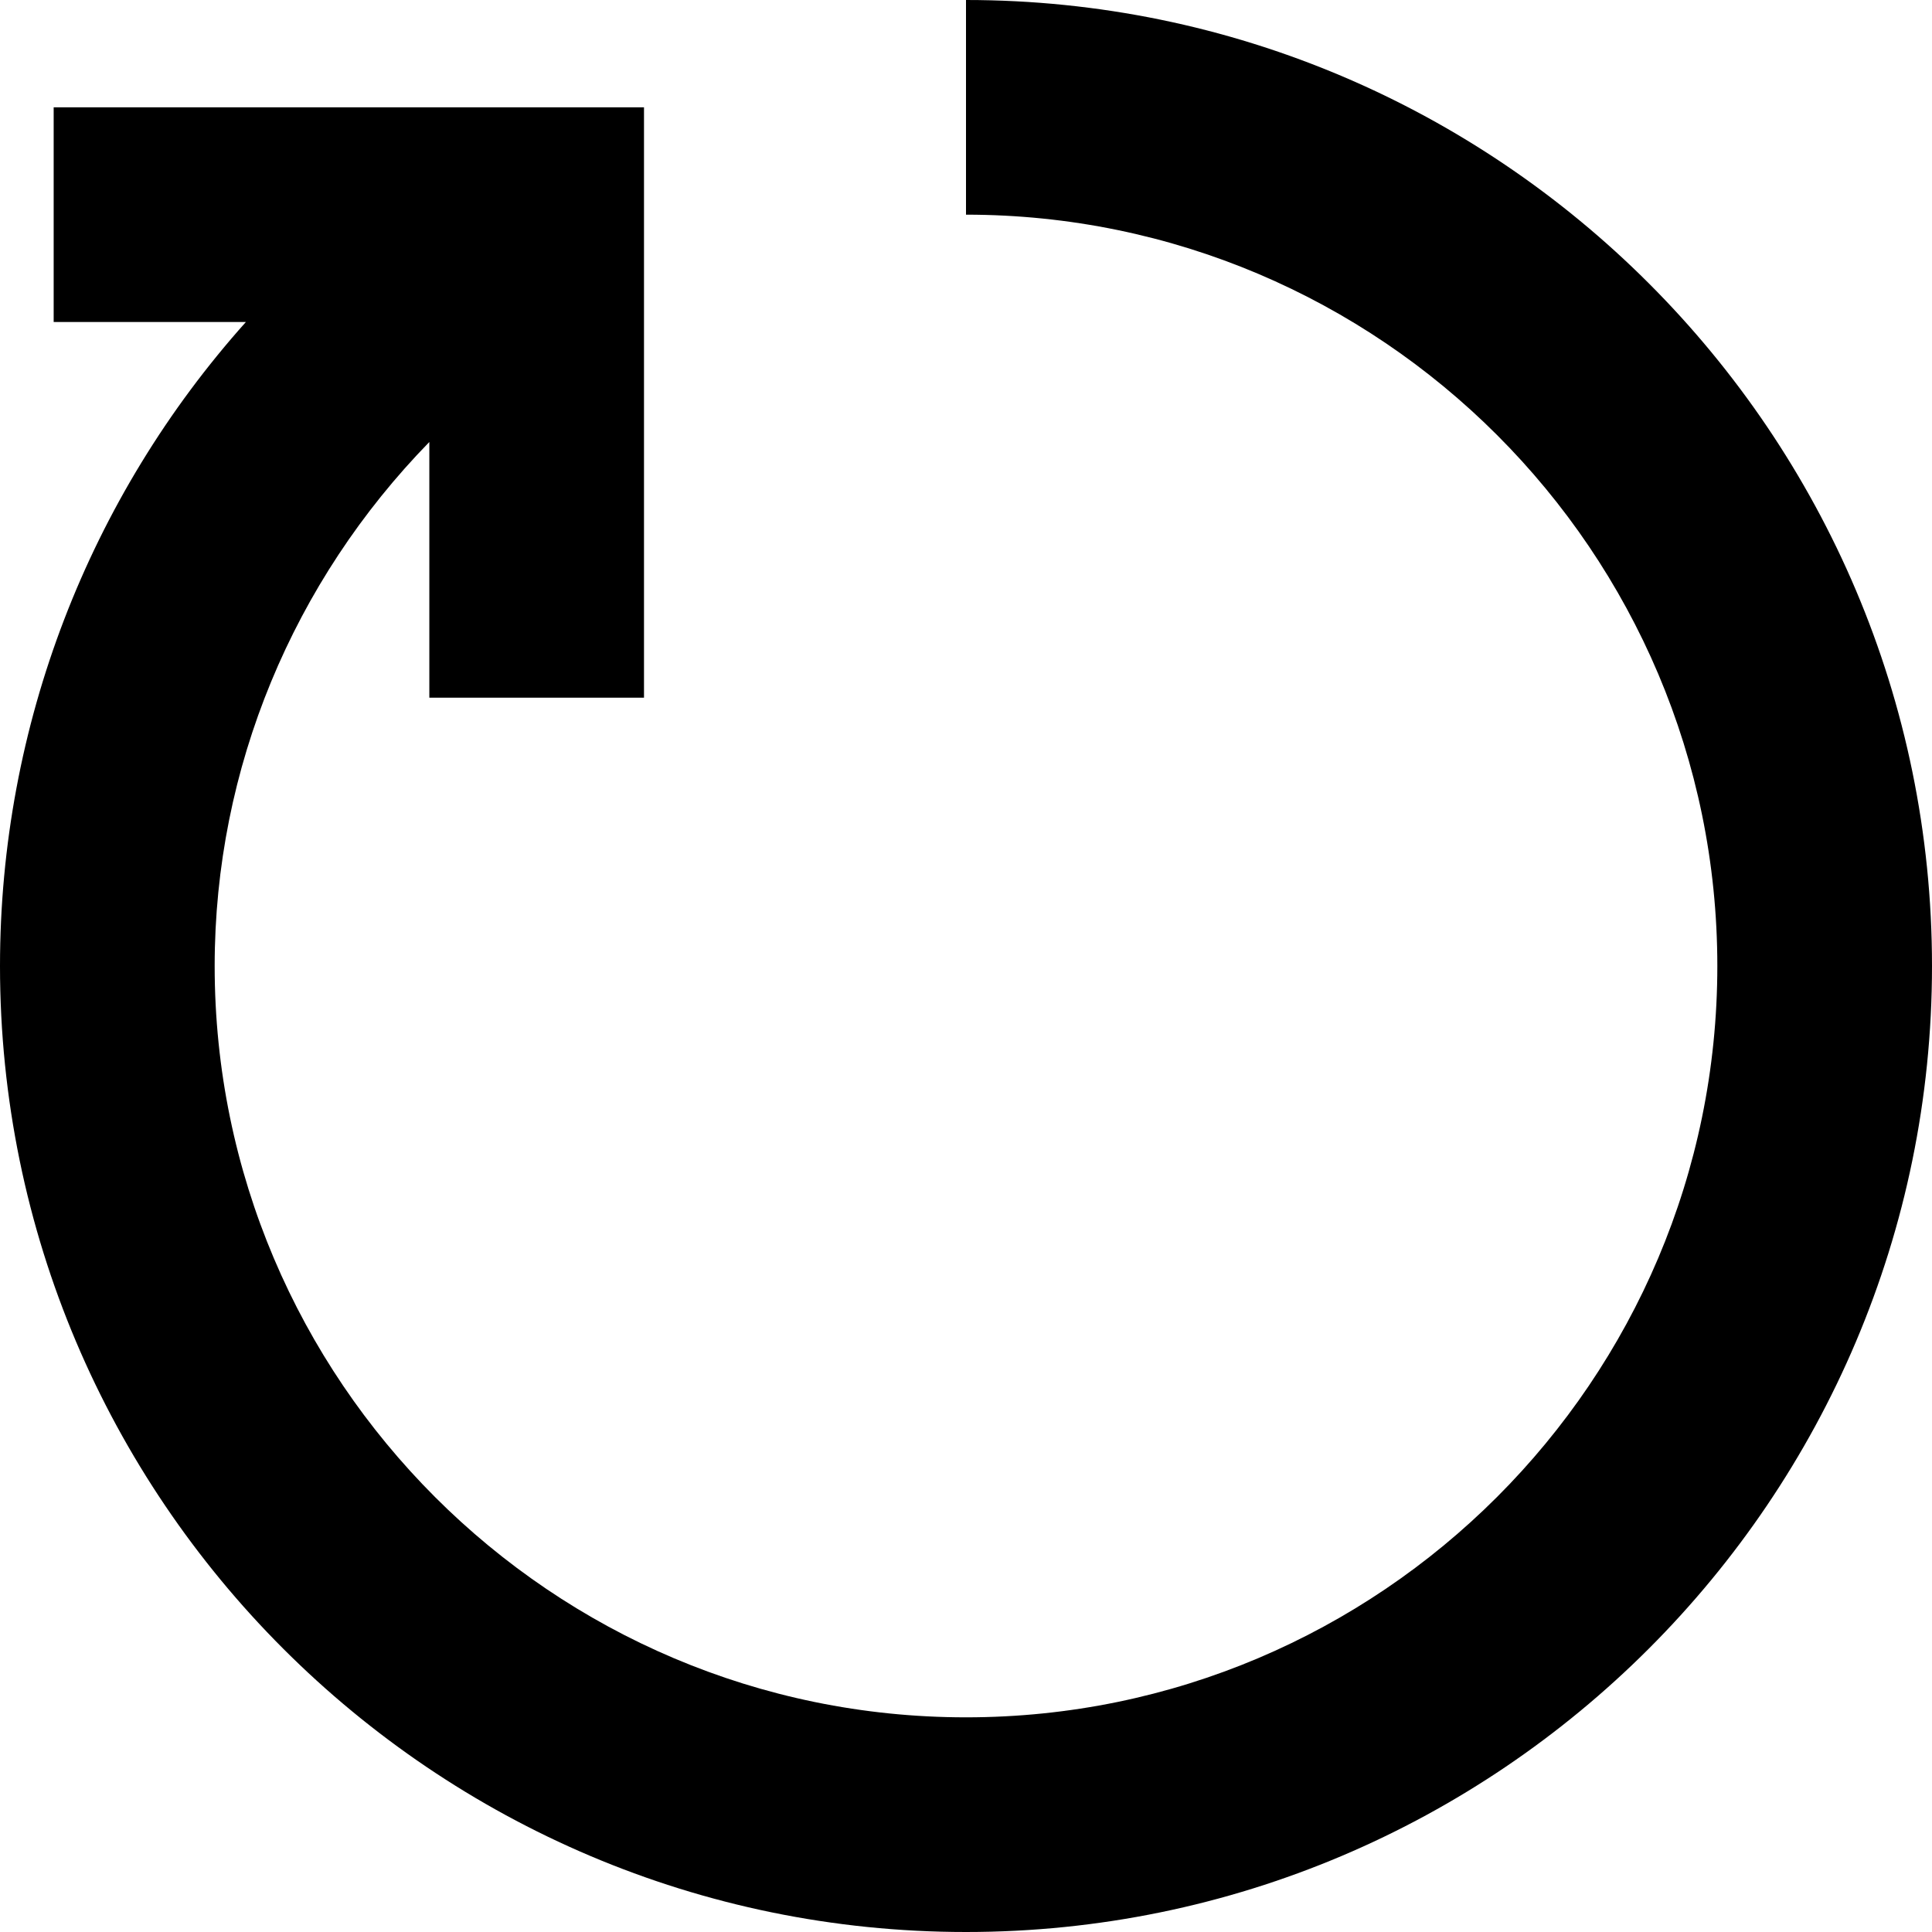
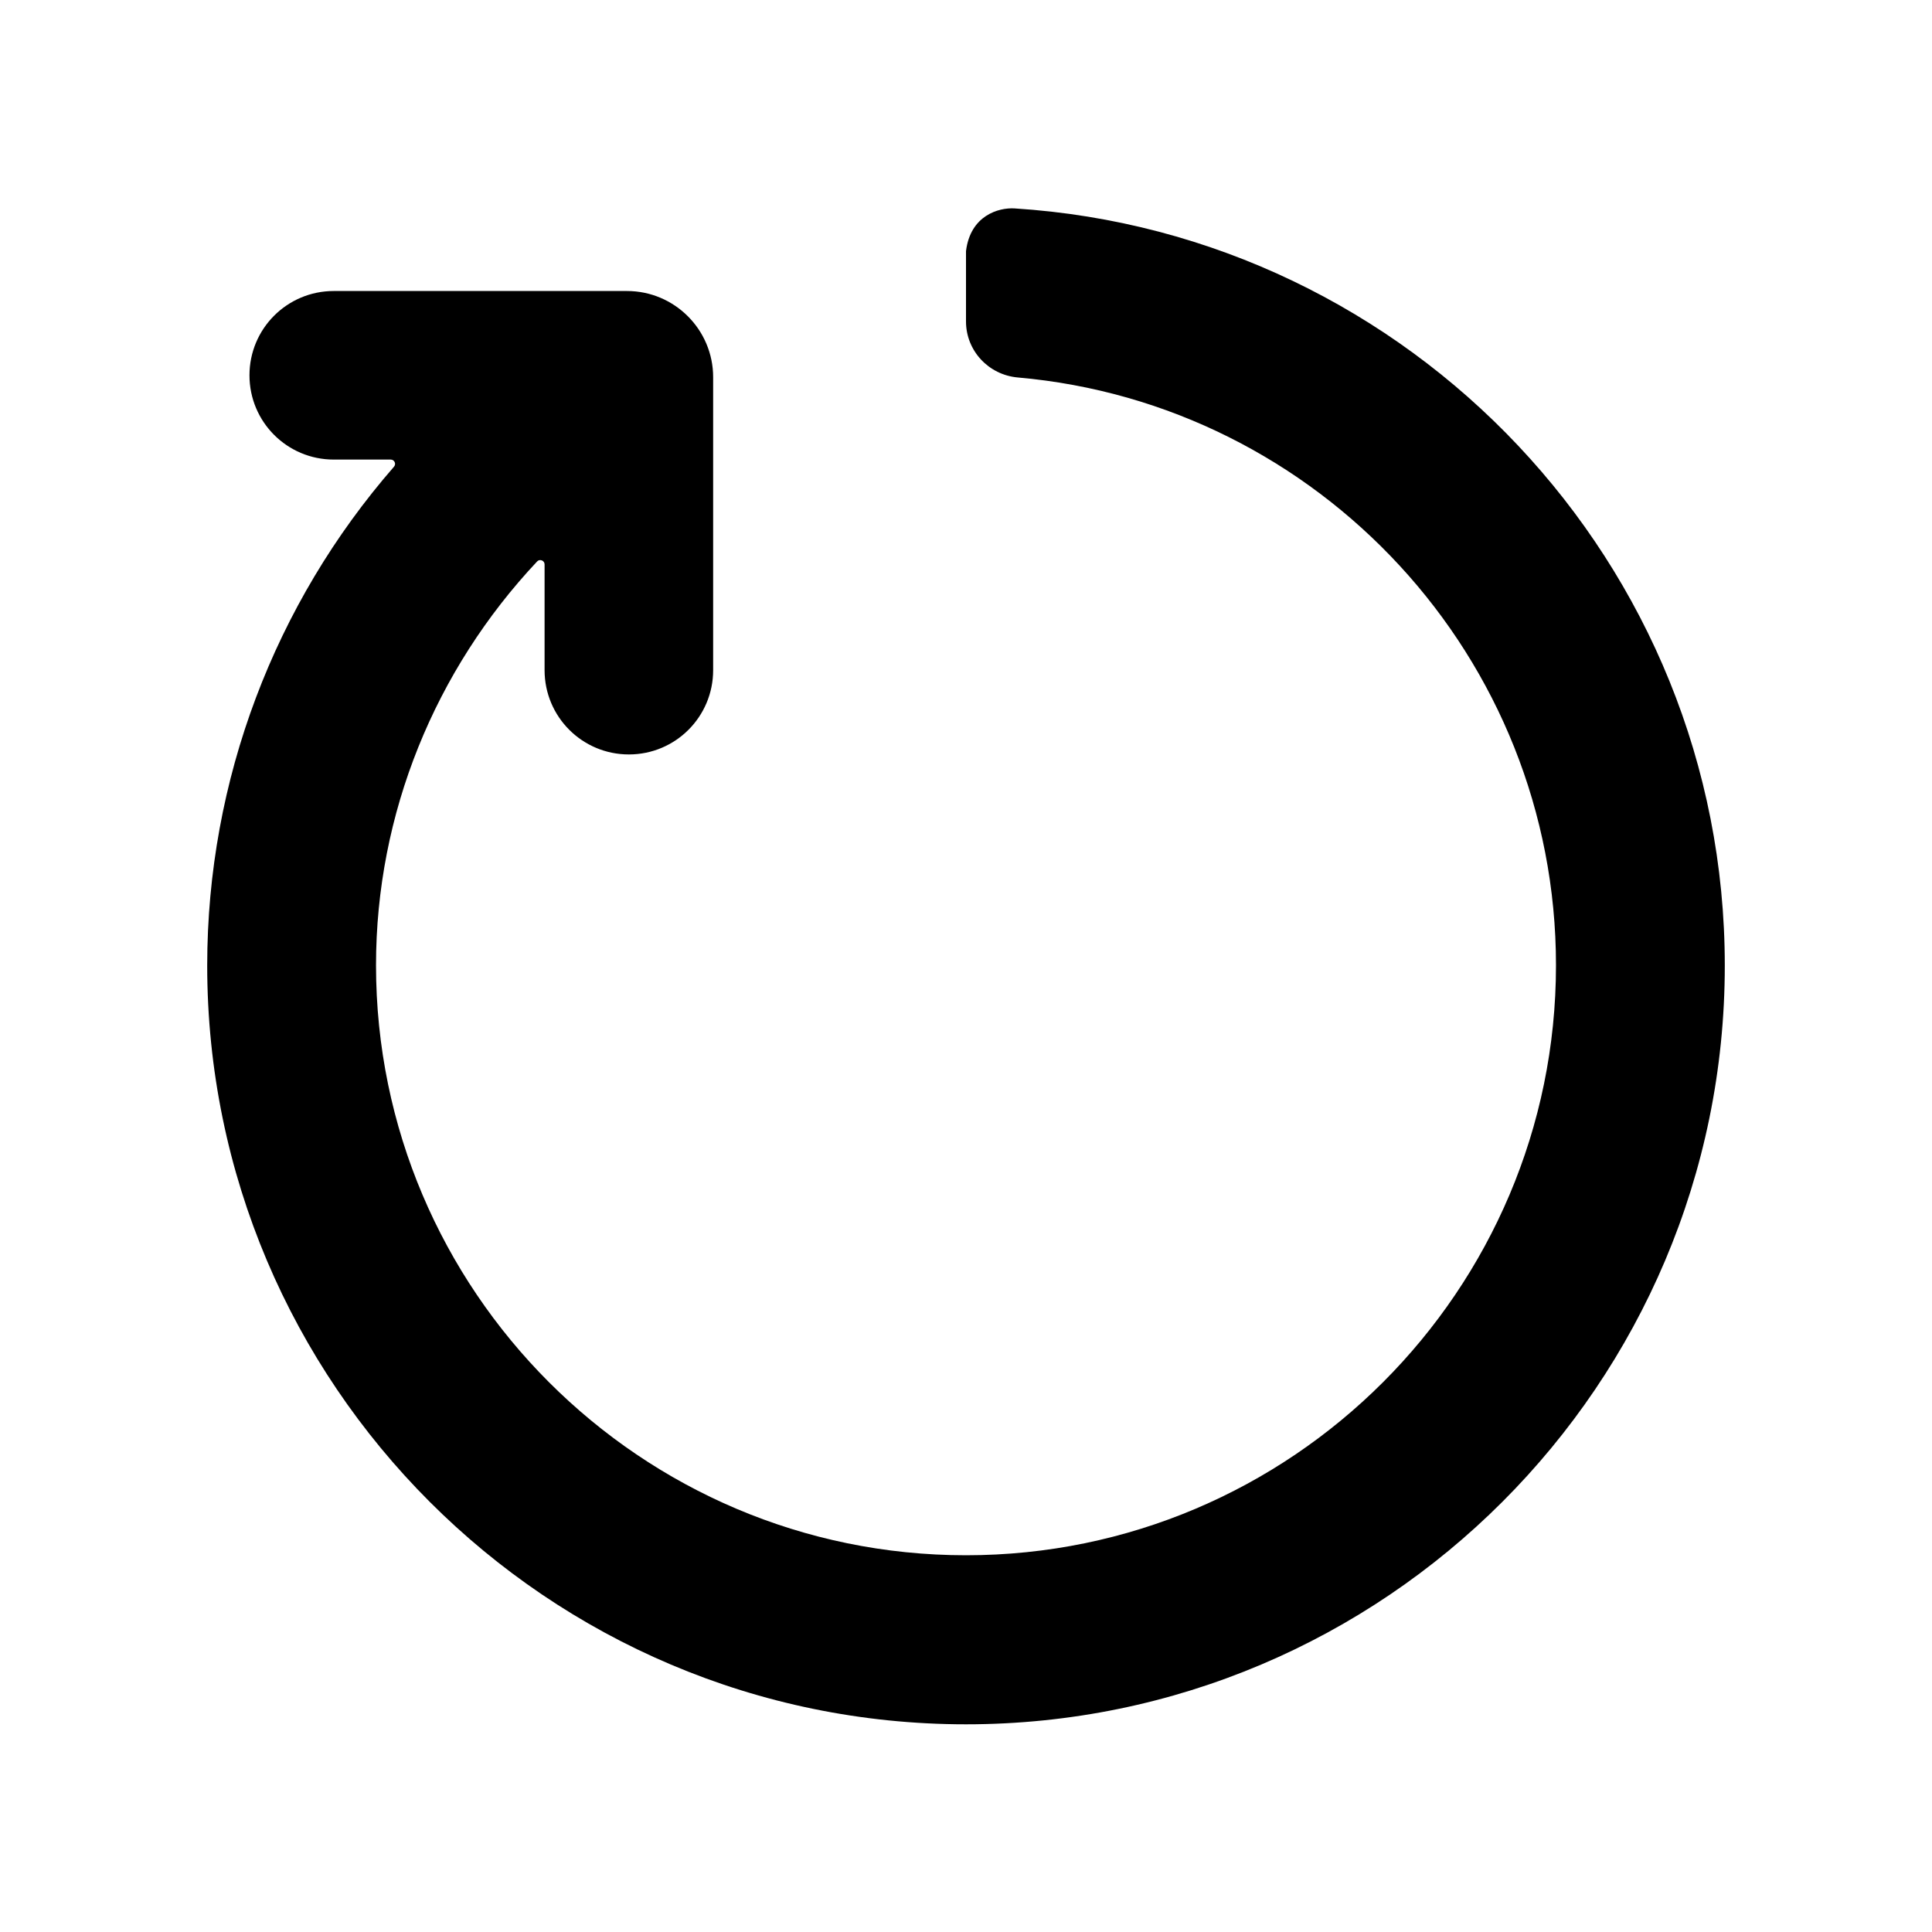
- <svg xmlns="http://www.w3.org/2000/svg" fill="#000000" width="800px" height="800px" viewBox="0 0 1920 1920">
-   <path d="M960 0v213.333c411.627 0 746.667 334.934 746.667 746.667S1371.627 1706.667 960 1706.667 213.333 1371.733 213.333 960c0-197.013 78.4-382.507 213.334-520.747v254.08H640V106.667H53.333V320h191.04C88.64 494.08 0 720.96 0 960c0 529.28 430.613 960 960 960s960-430.72 960-960S1489.387 0 960 0" fill-rule="evenodd" />
+ <svg xmlns="http://www.w3.org/2000/svg" version="1.1" id="Layer_1" x="0px" y="0px" viewBox="0 0 800 800" style="enable-background:new 0 0 800 800;" xml:space="preserve">
+   <style type="text/css">
+ 	.st0{fill-rule:evenodd;clip-rule:evenodd;}
+ </style>
+   <path class="st0" d="M400,133.1c0,12.1,9.3,22.1,21.4,23.2c124.7,10.9,222.9,115.9,222.9,243.4C644.3,534.4,534.7,644,400,644  S155.7,534.4,155.7,399.7c0-62.9,24.5-122.3,66.7-167.2c1.1-1.2,3.1-0.4,3.1,1.2v43.8c0,19.3,15.6,34.9,34.9,34.9h0  c19.3,0,34.9-15.6,34.9-34.9V156.2c0-19.7-16-35.7-35.7-35.7H138.2c-19.3,0-34.9,15.6-34.9,34.9v0c0,19.3,15.6,34.9,34.9,34.9h23.6  c1.5,0,2.4,1.8,1.3,3c-49.3,56.6-77.3,129.6-77.3,206.5c0,173.2,140.9,314.2,314.2,314.2s314.2-140.9,314.2-314.2  c0-166.5-130.2-303.1-294.1-313.5c-6.6-0.4-18.3,2.9-20.1,17.7" />
</svg>
